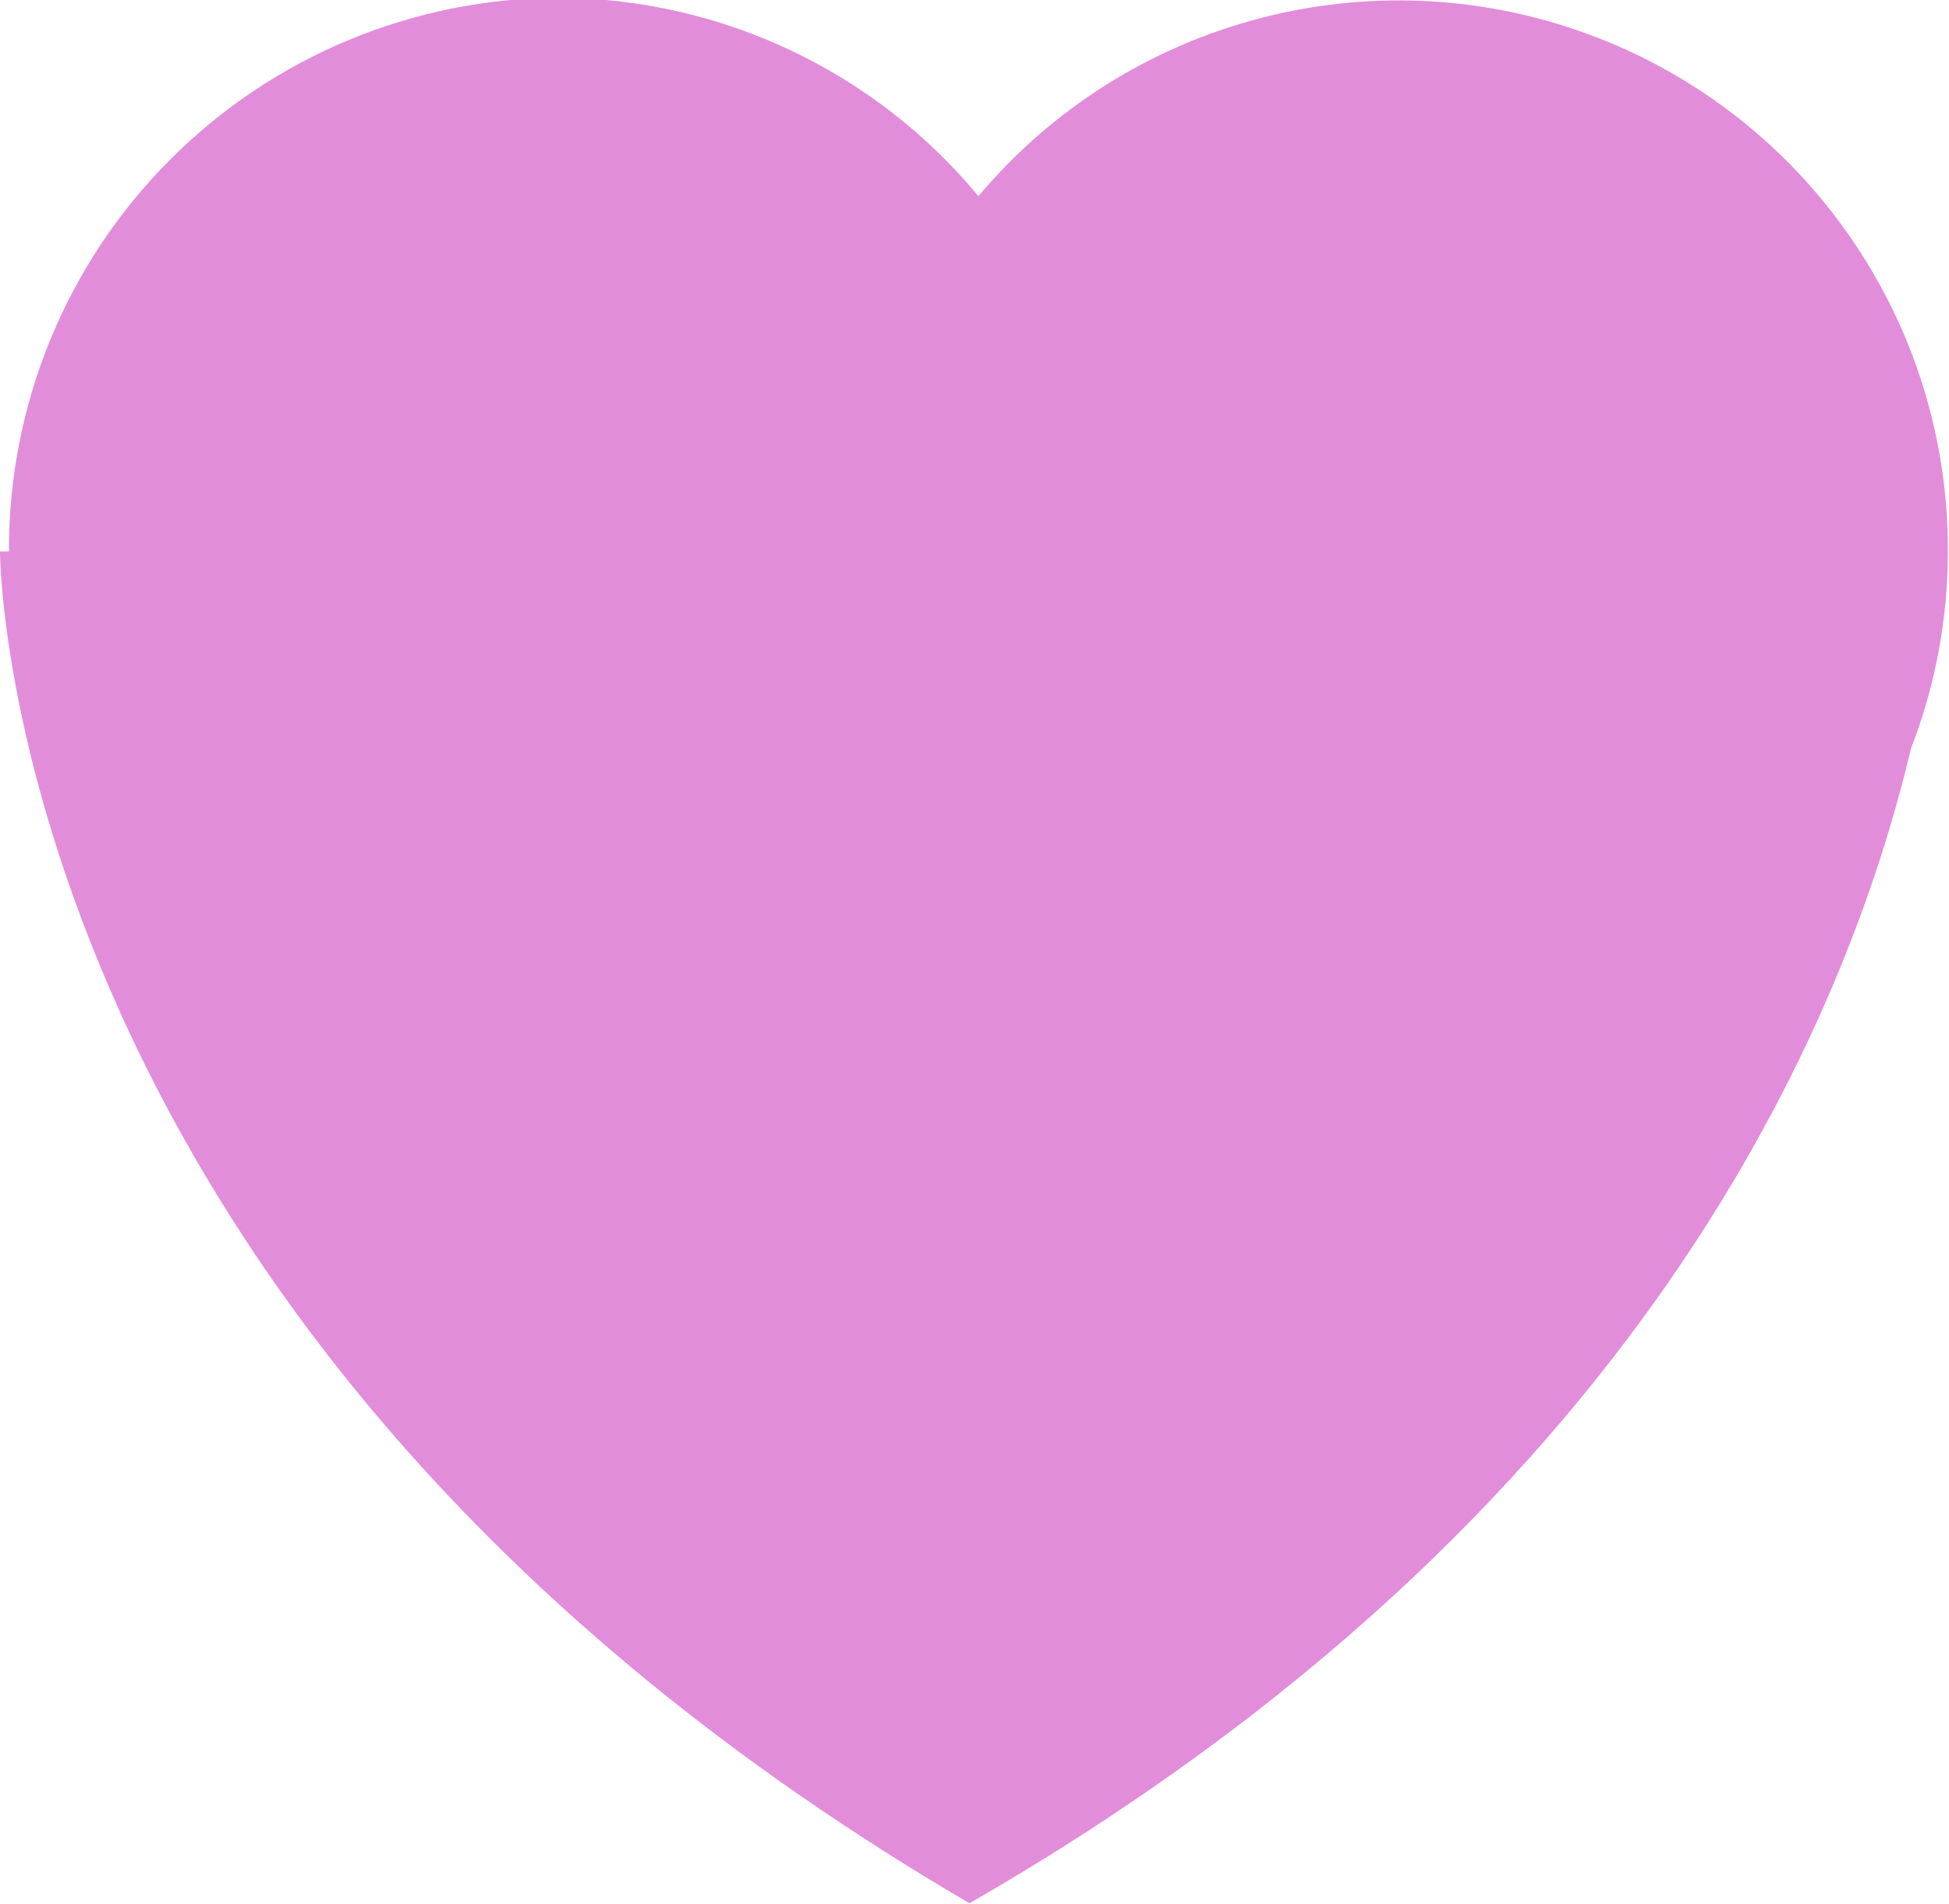
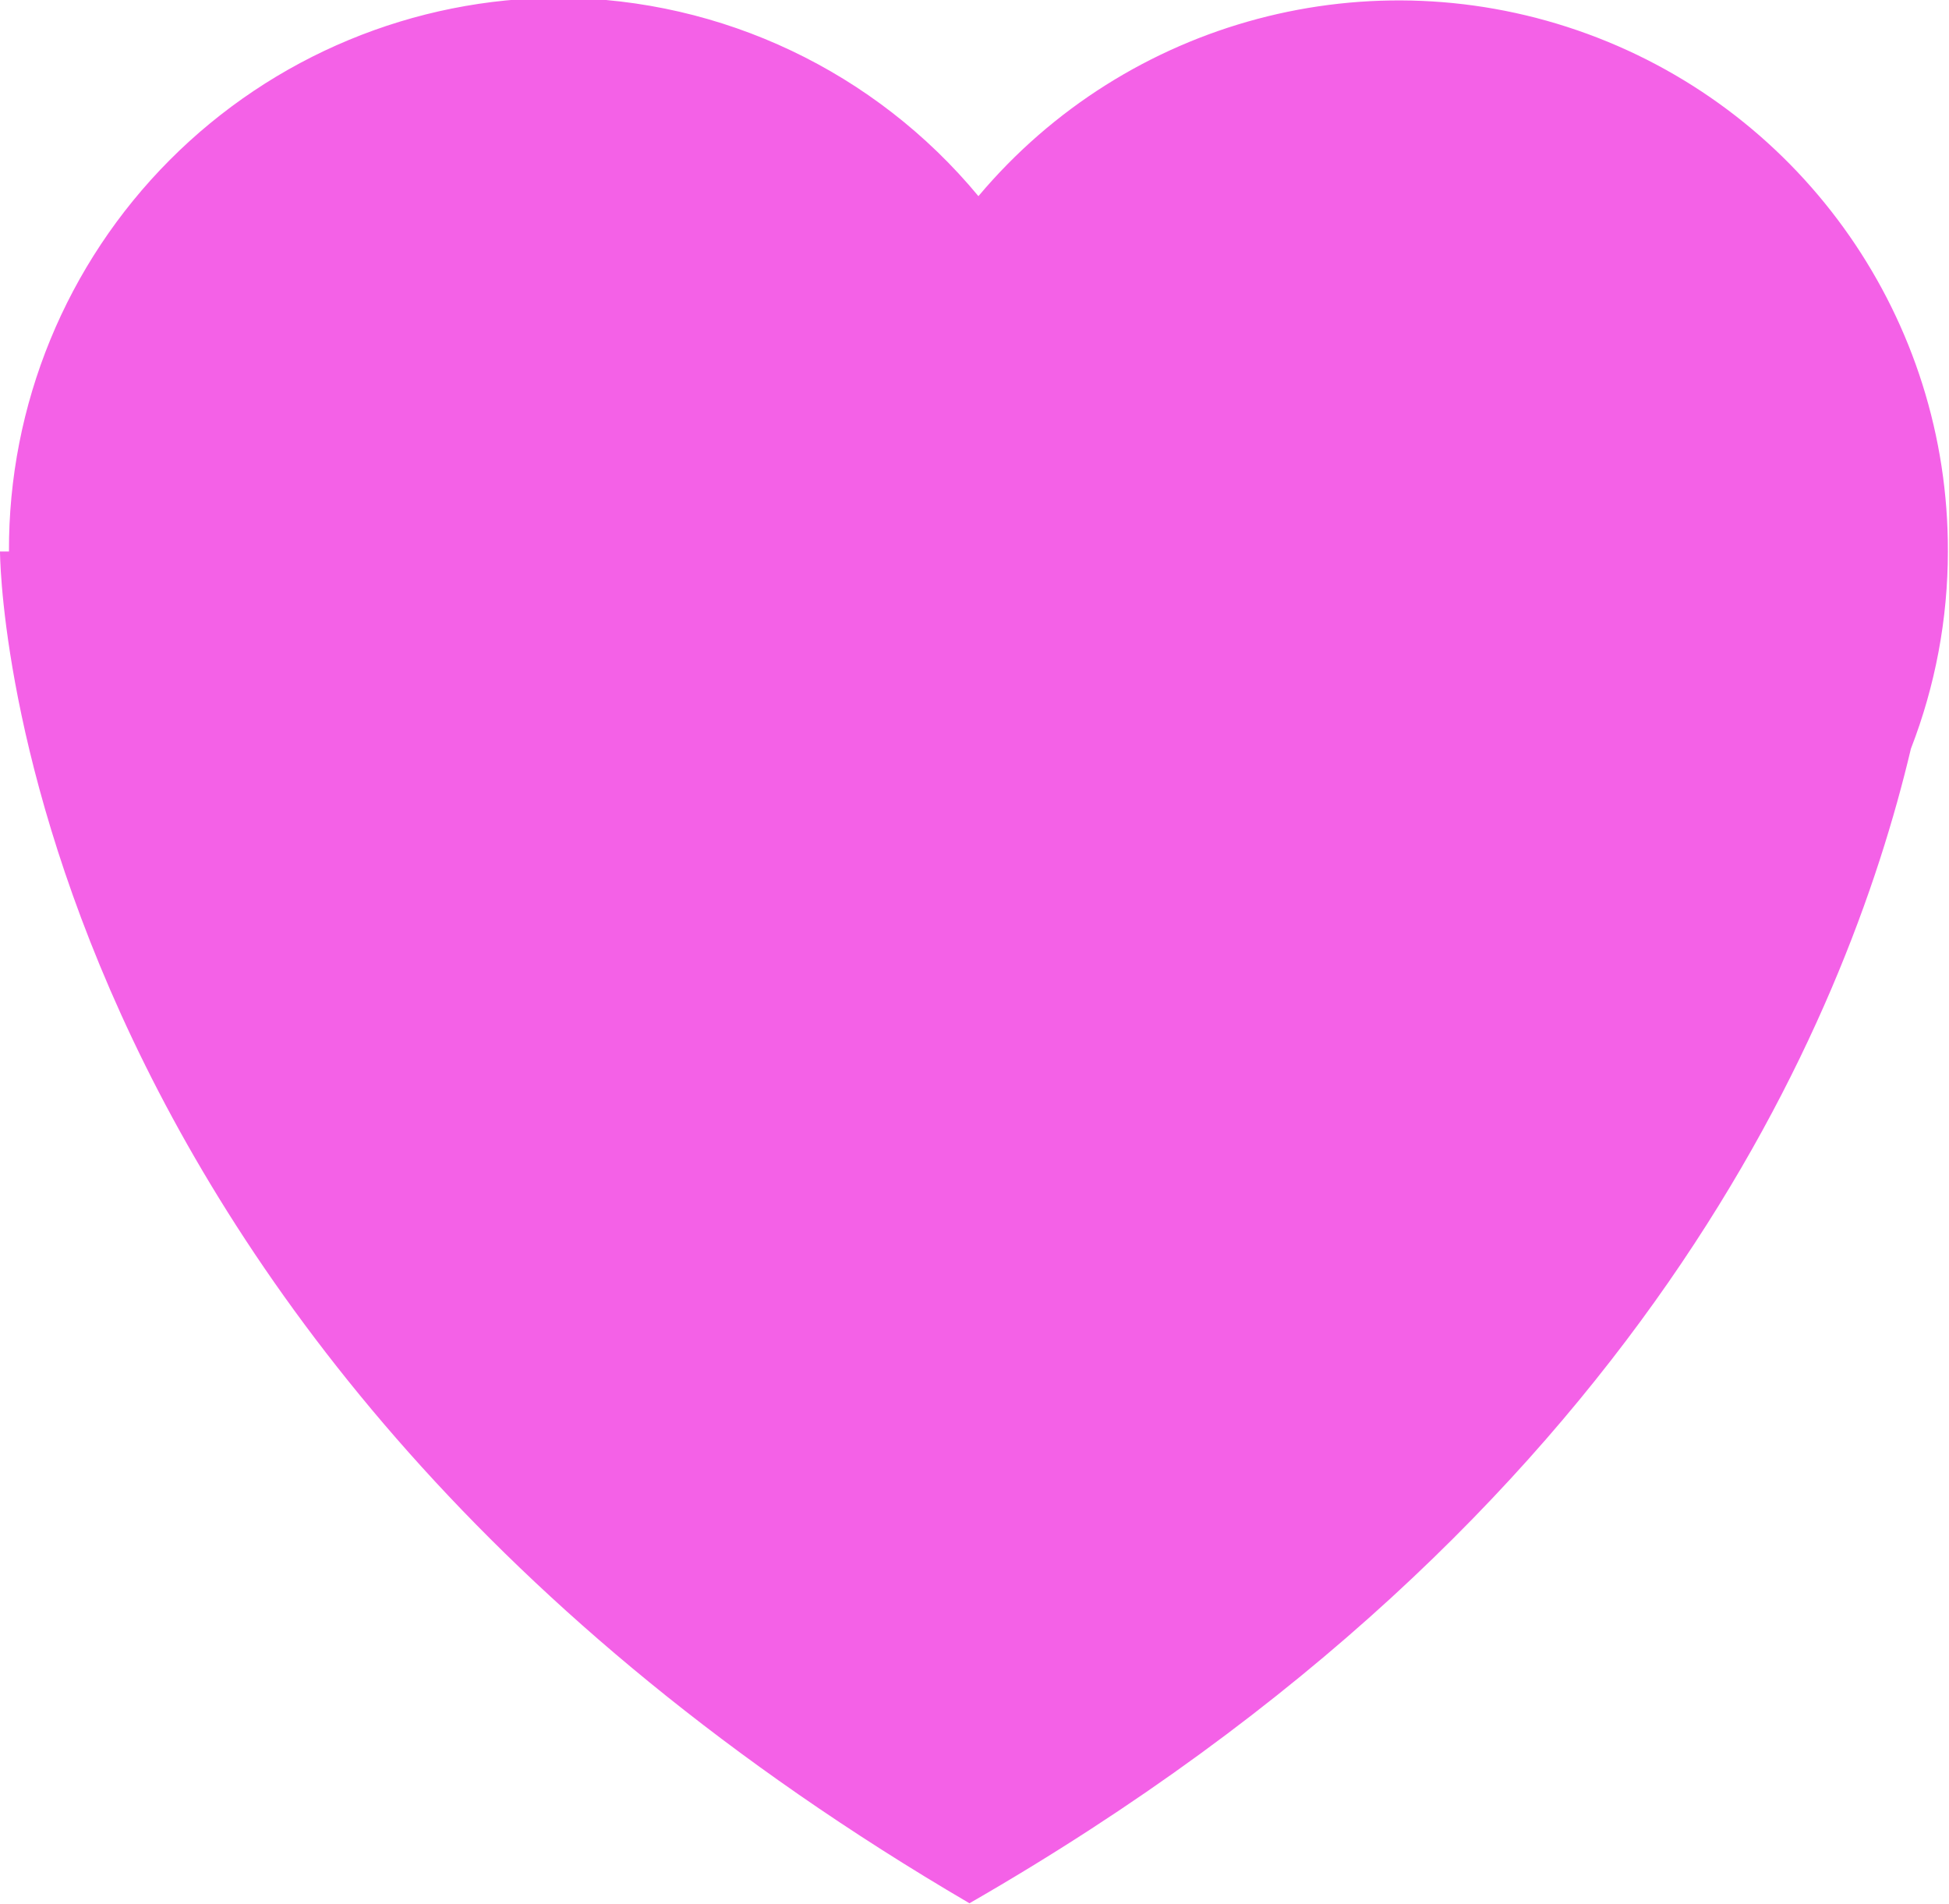
<svg xmlns="http://www.w3.org/2000/svg" id="Layer_2" data-name="Layer 2" viewBox="0 0 17.39 16.98">
  <defs>
-     <style>.cls-1{fill:#e28dda;}</style>
+     <style>.cls-1{fill:#F461E7;}</style>
  </defs>
  <path class="cls-1" d="M14.23,4.94A4.9,4.9,0,0,0,5.58,1.77,4.89,4.89,0,0,0,1.85,0,4.92,4.92,0,0,0-3.07,4.94h-.08s0,7,8.65,12.06c6-3.45,7.83-7.89,8.4-10.3A4.87,4.87,0,0,0,14.23,4.94Z" transform="translate(3.15 -0.02)" />
</svg>
